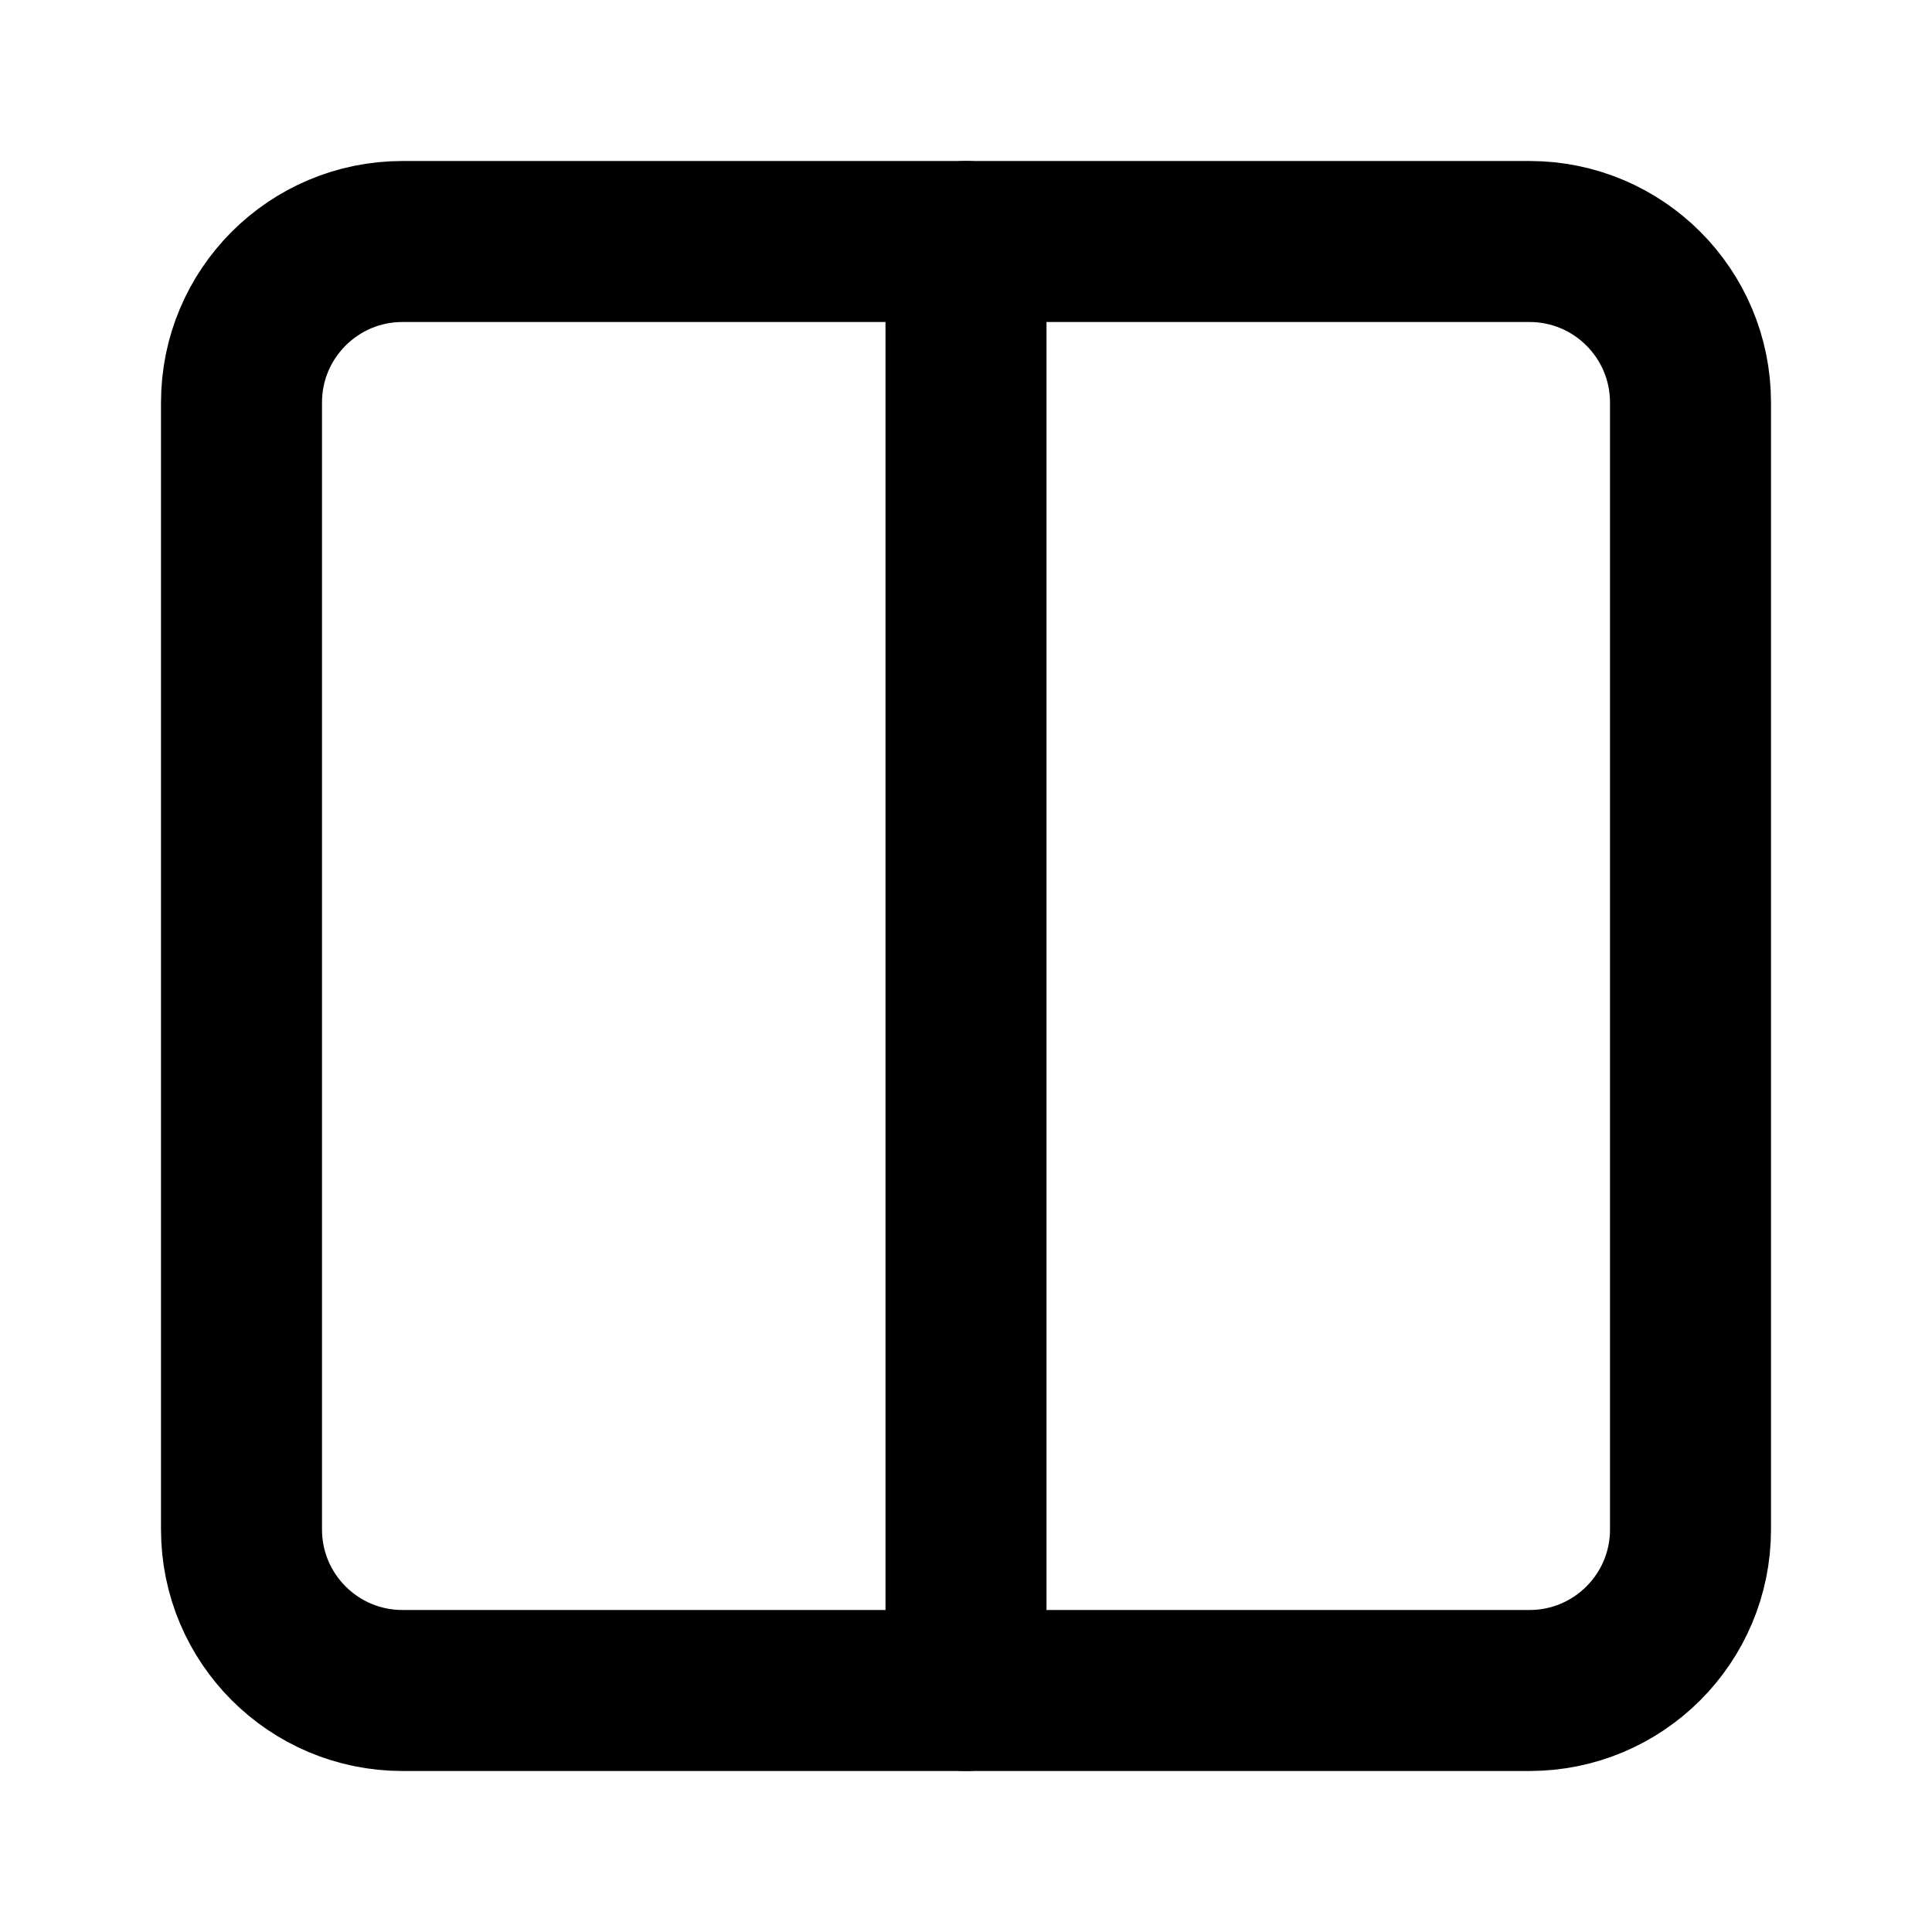
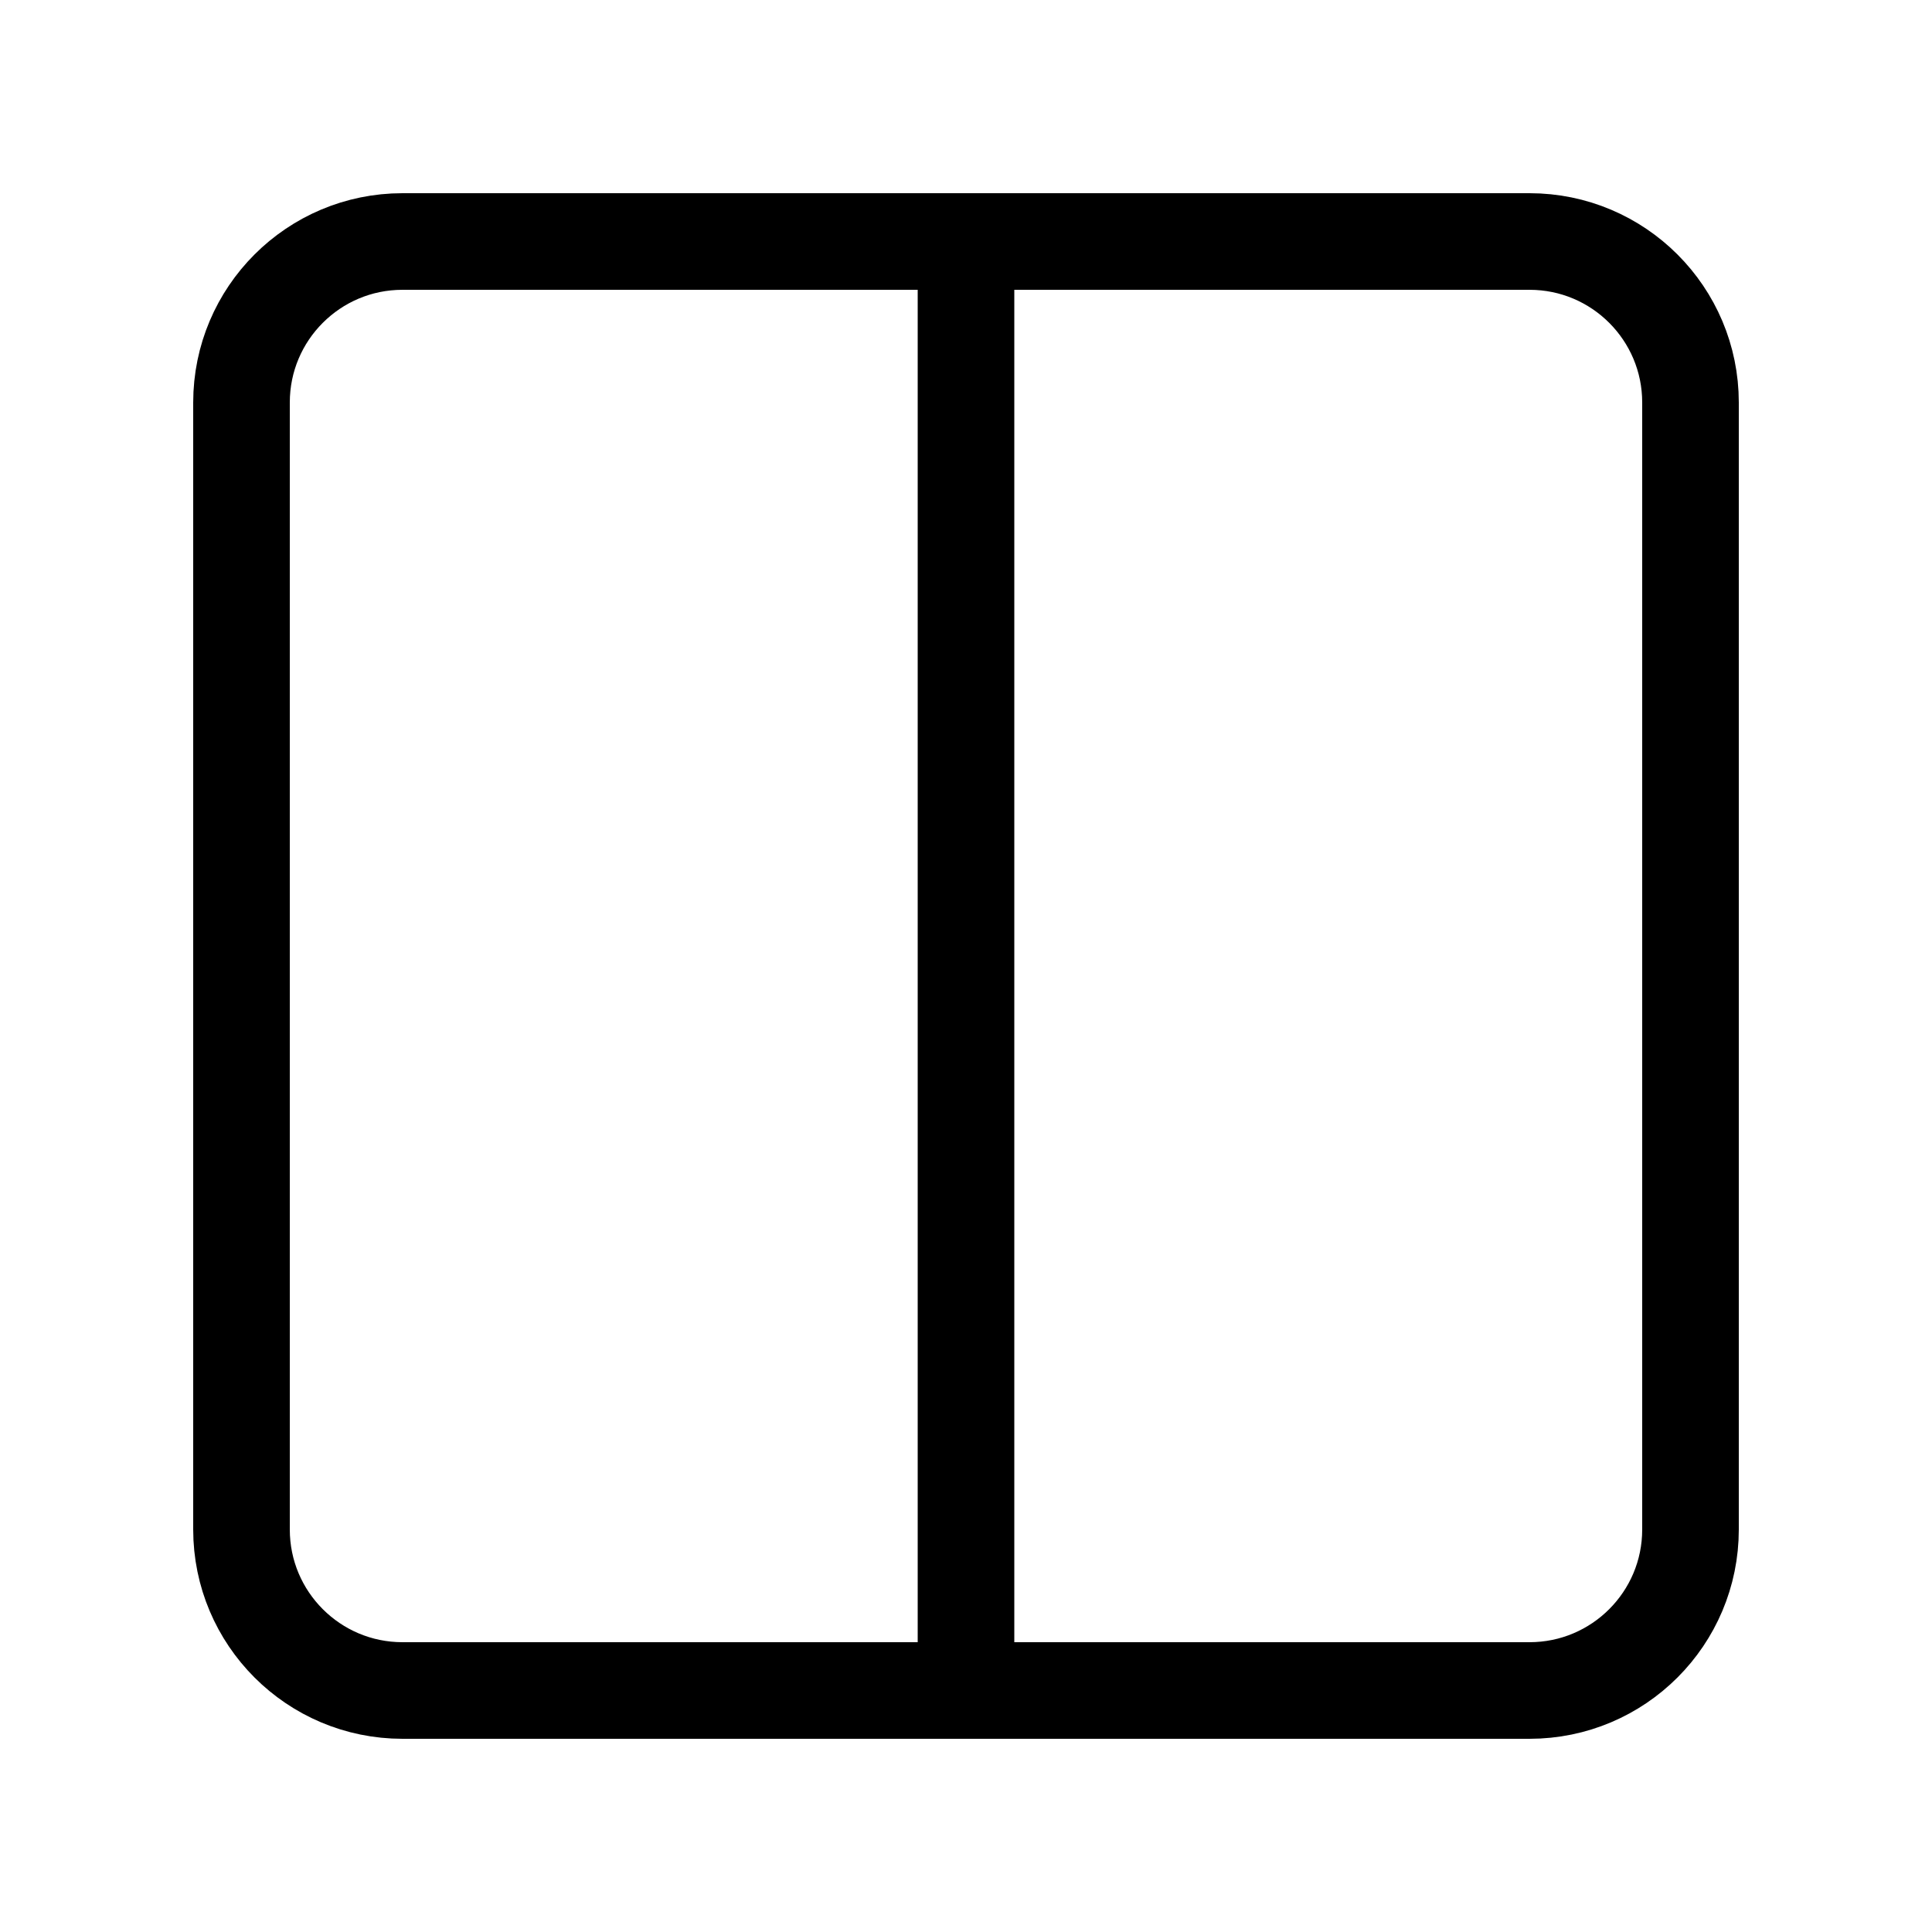
- <svg xmlns="http://www.w3.org/2000/svg" width="24" height="24" viewBox="0 0 24 24" fill="none" stroke="currentColor" stroke-width="2" stroke-linecap="round" stroke-linejoin="round" class="lucide lucide-columns2 lucide-columns-2" aria-hidden="true">
+ <svg xmlns="http://www.w3.org/2000/svg" width="24" height="24" viewBox="0 0 24 24" fill="none" stroke="currentColor" stroke-width="1.2" stroke-linecap="round" stroke-linejoin="round" class="lucide lucide-columns2 lucide-columns-2" aria-hidden="true">
  <rect width="18" height="18" x="3" y="3" rx="2" />
  <path d="M12 3v18" />
</svg>
